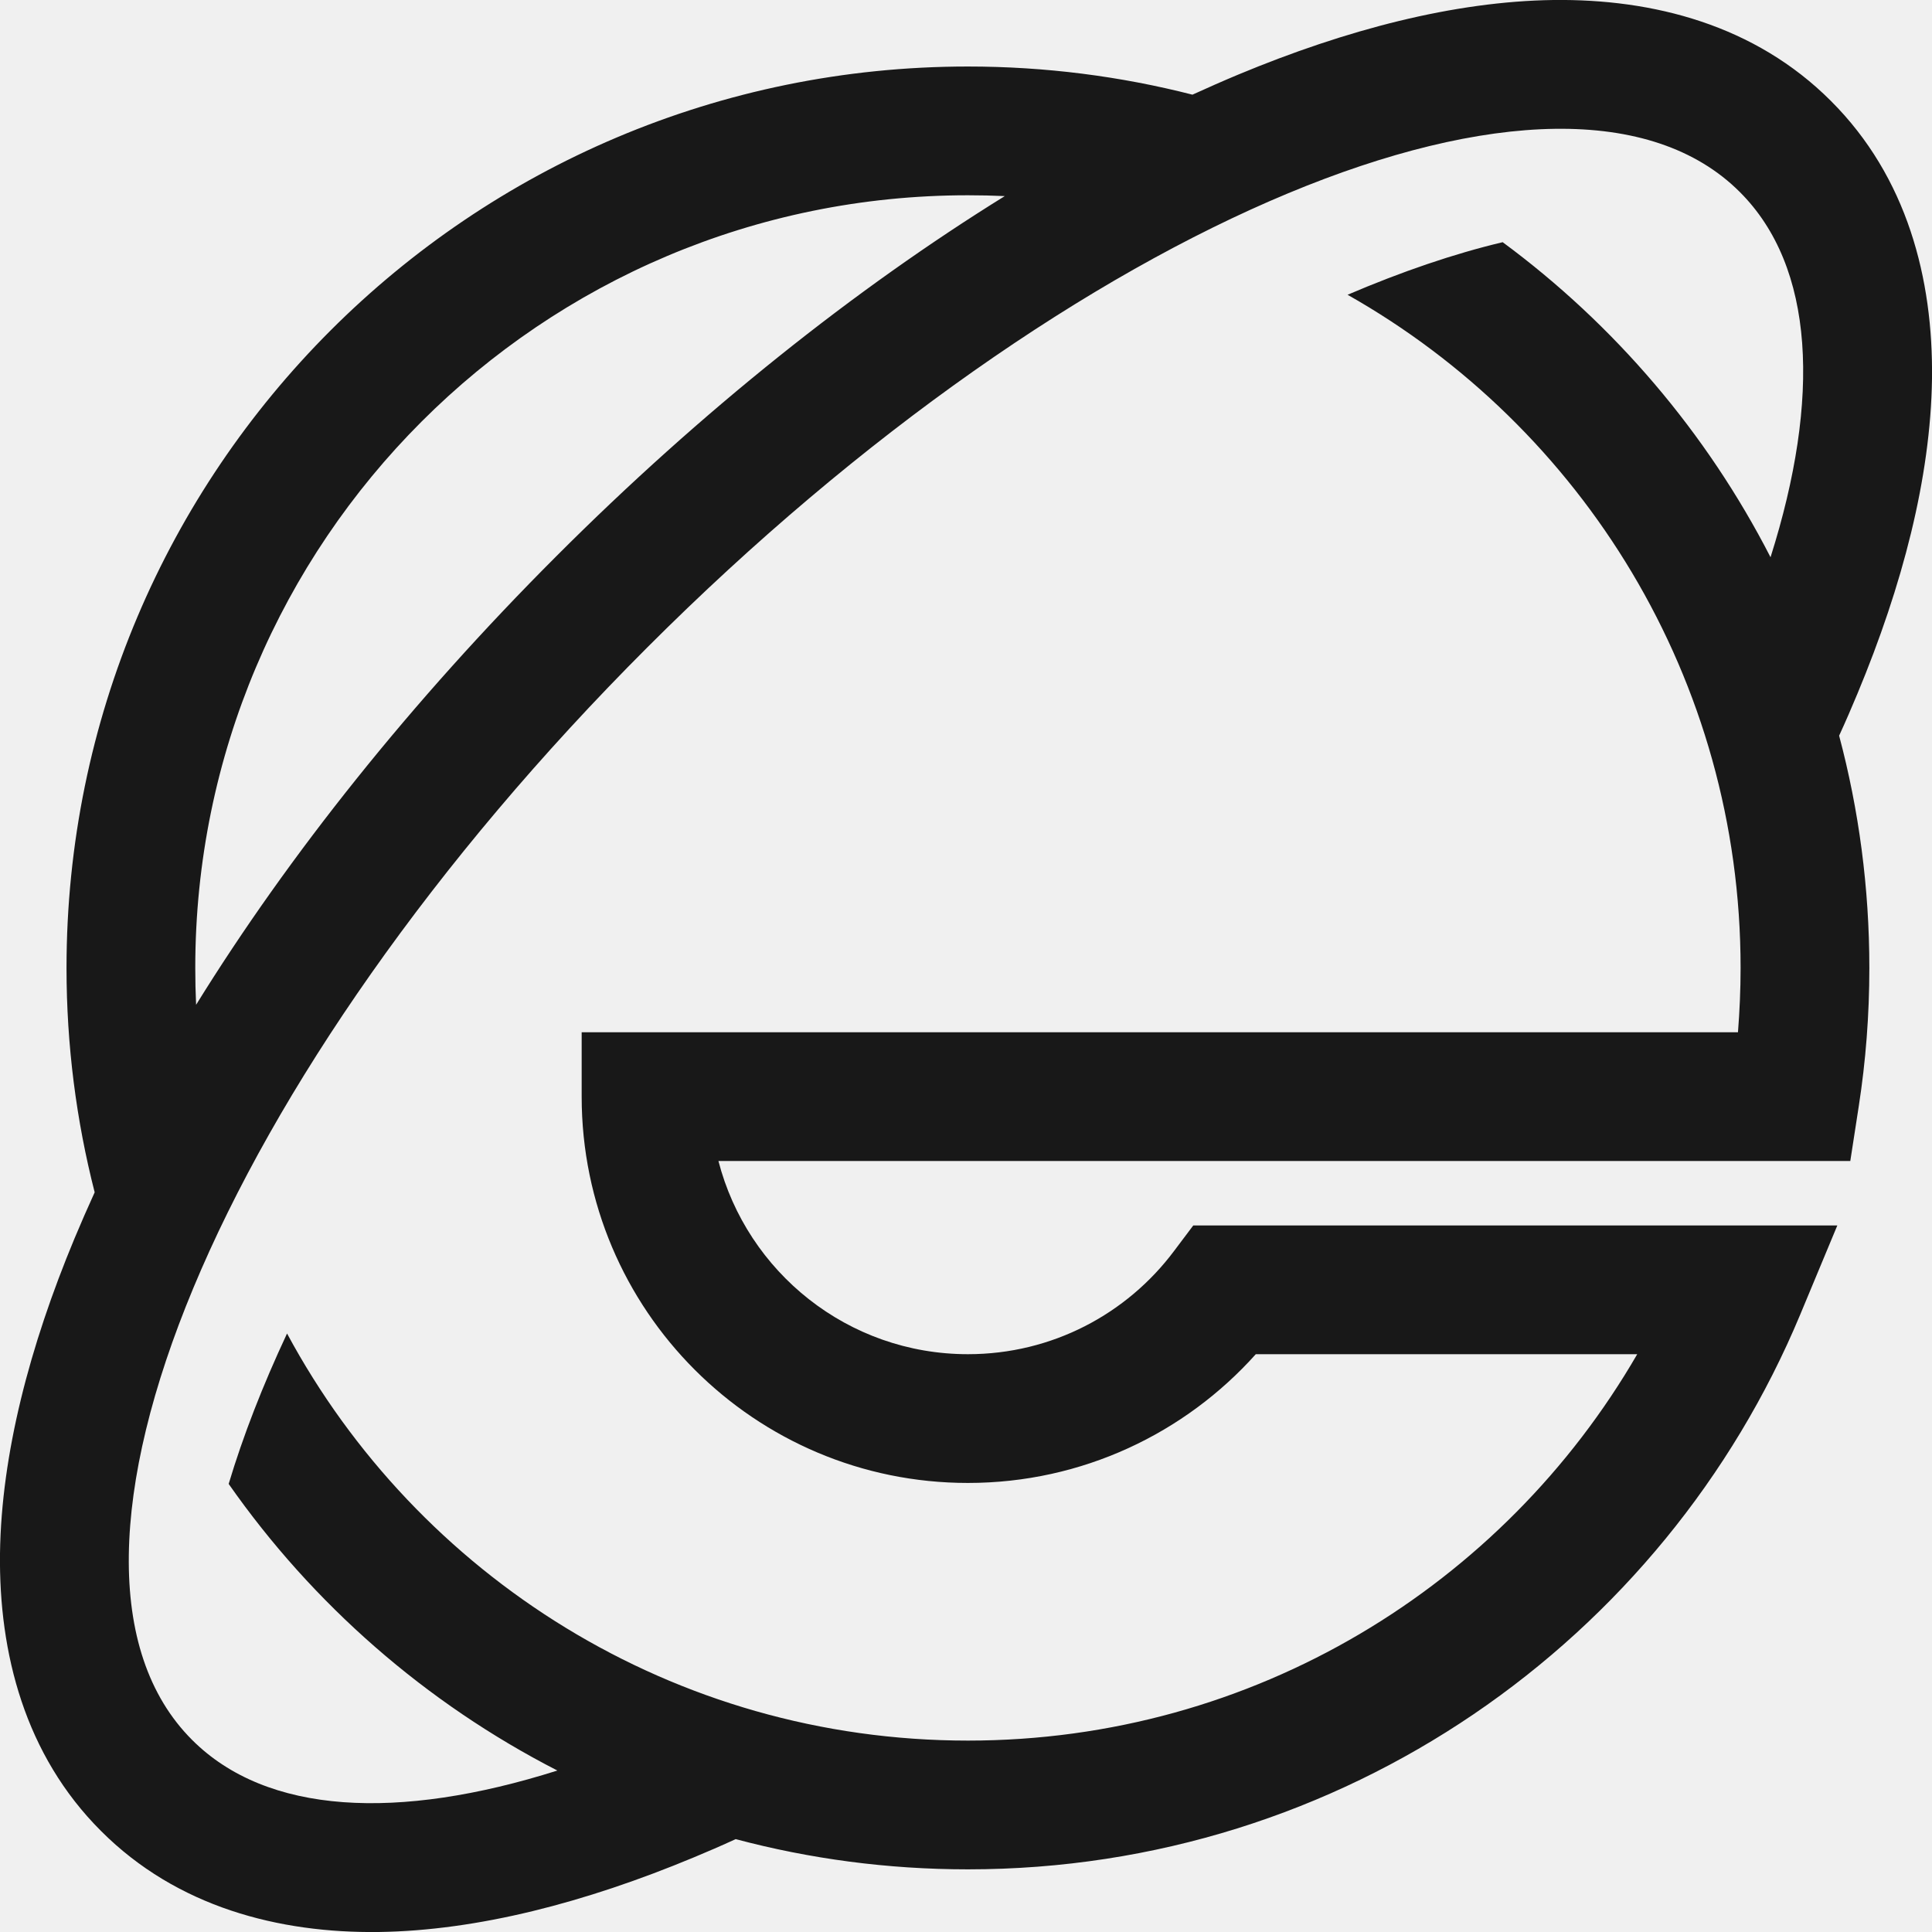
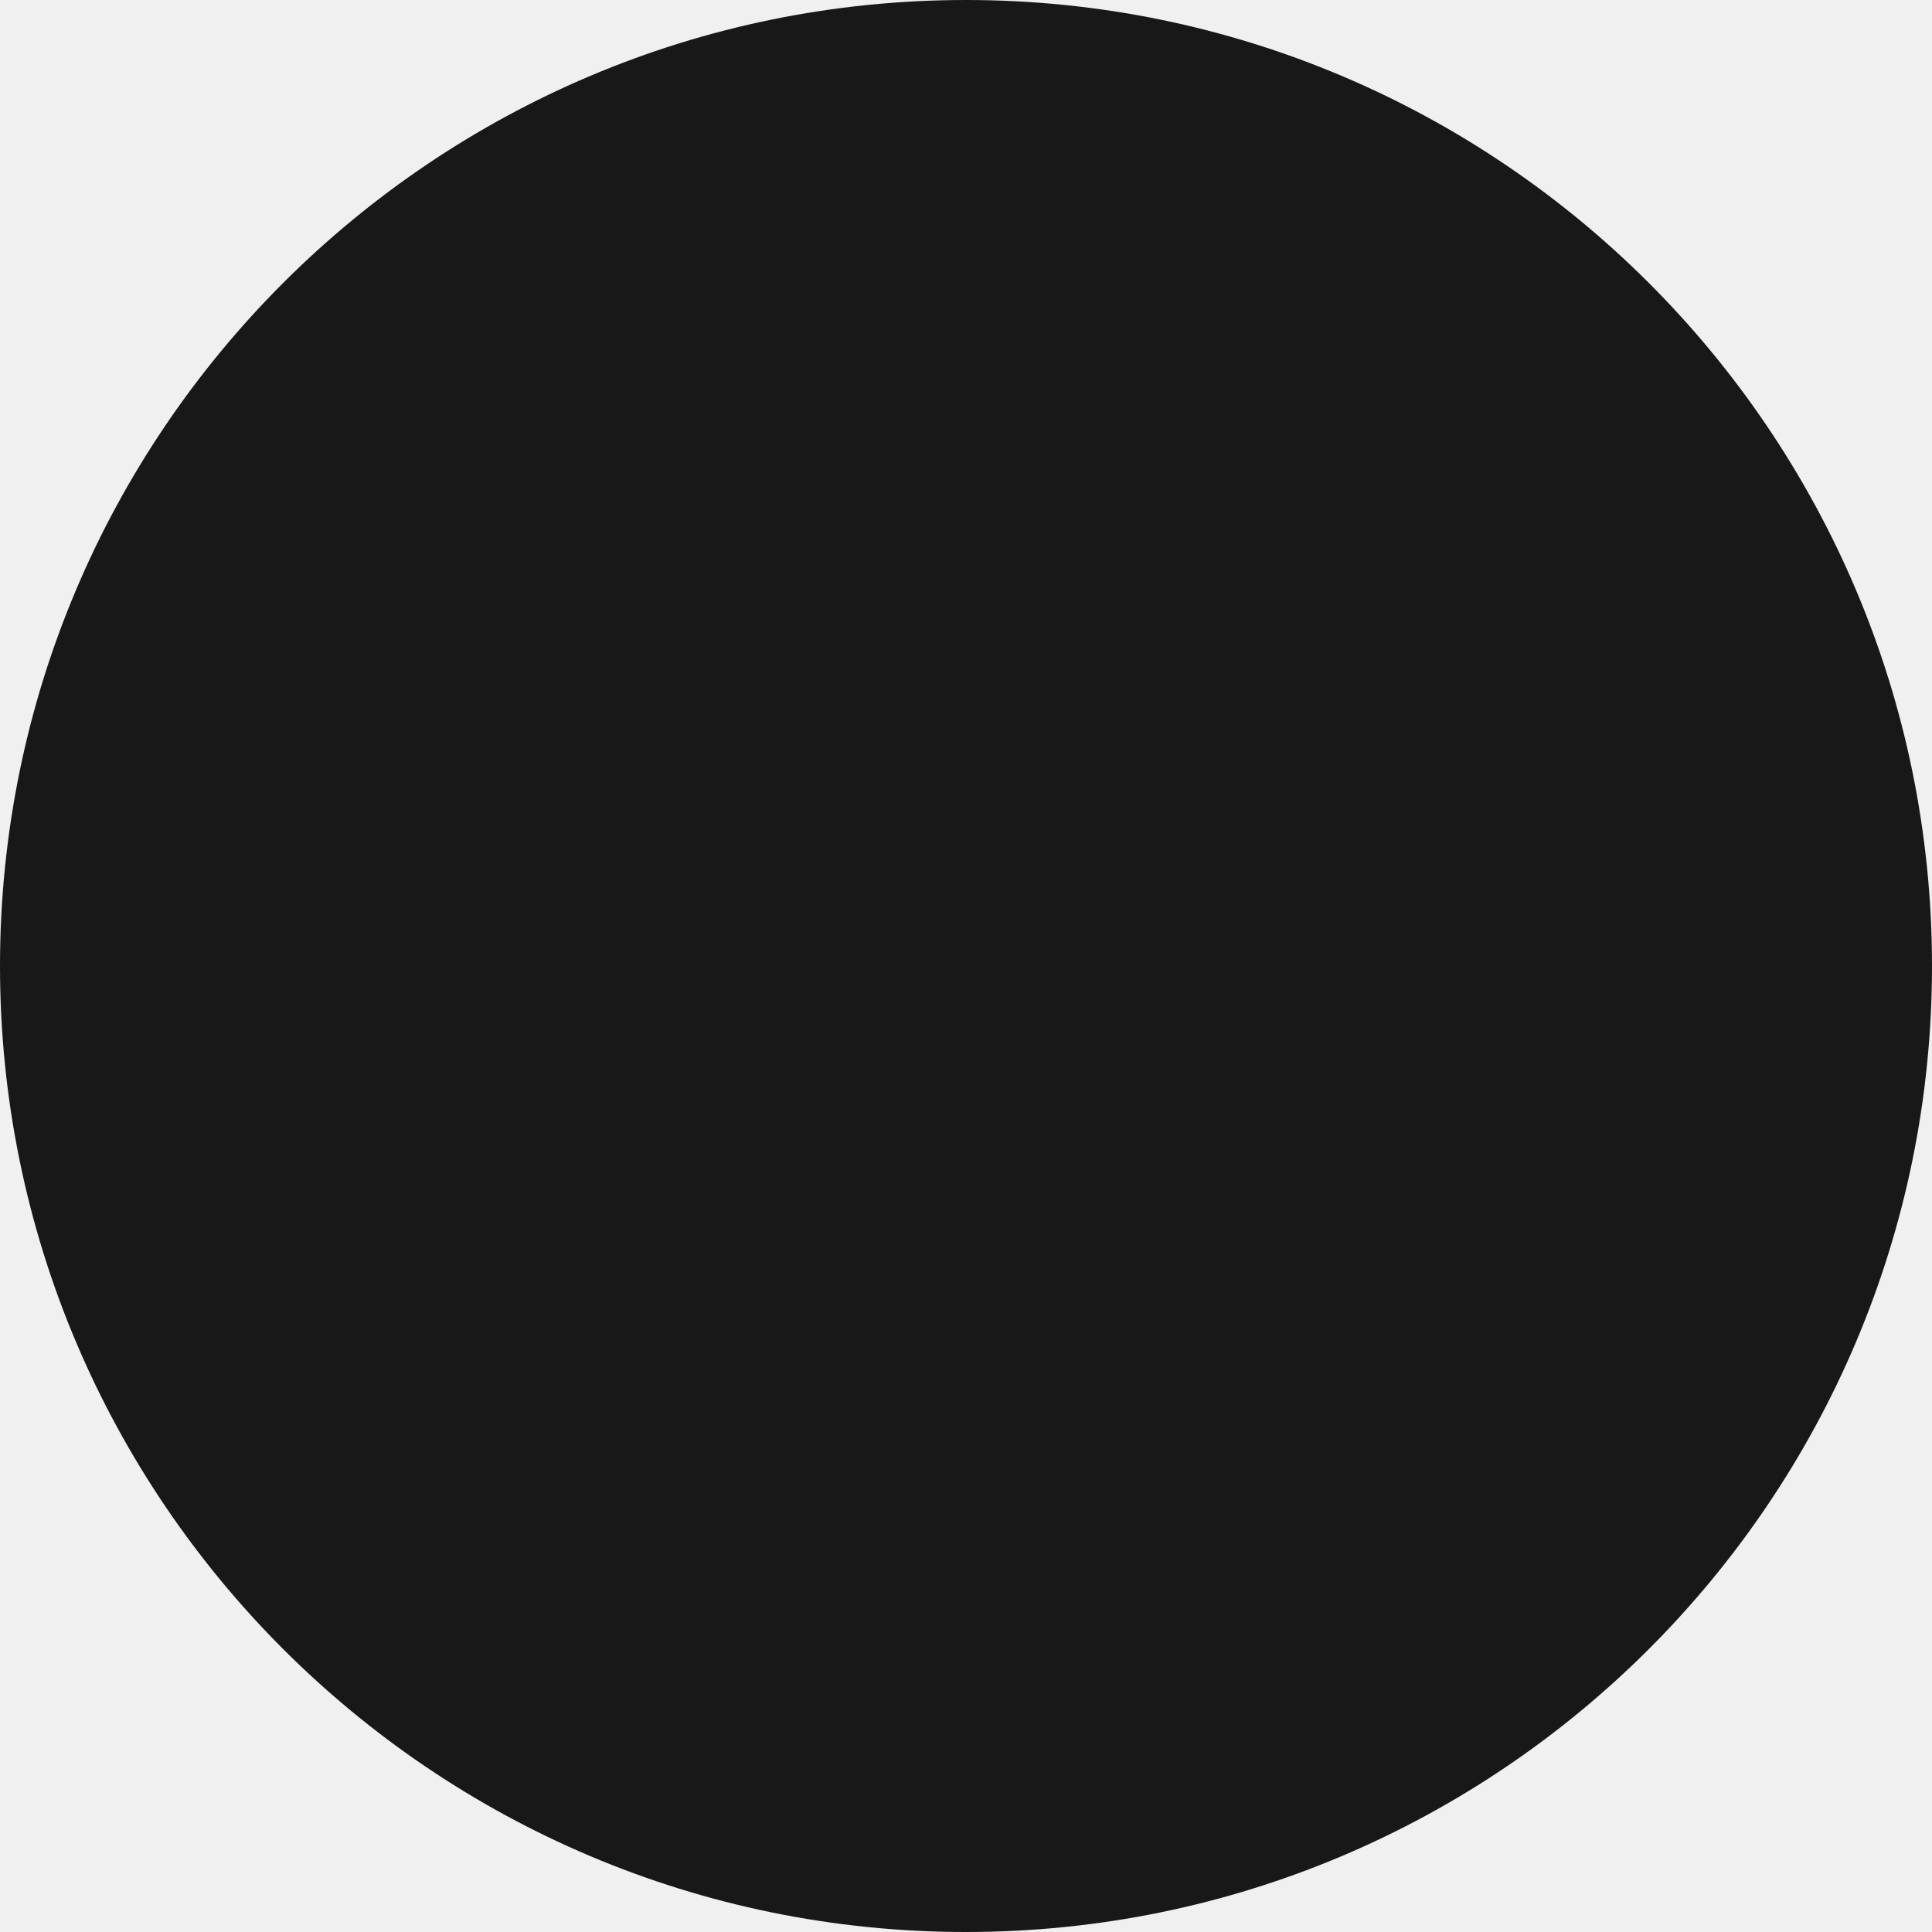
- <svg xmlns="http://www.w3.org/2000/svg" version="1.1" width="14px" height="14px">
+ <svg xmlns="http://www.w3.org/2000/svg" version="1.1" width="2px" height="2px">
  <defs>
    <pattern id="BGPattern" patternUnits="userSpaceOnUse" alignment="0 0" imageRepeat="None" />
-     <mask fill="white" id="Clip385">
-       <path d="M 5.026 13.46  C 4.243 13.786  3.462 13.99  2.744 14  C 2.021 14.009  1.283 13.82  0.732 13.268  C 0.18 12.717  -0.009 11.979  0 11.256  C 0.01 10.538  0.214 9.757  0.54 8.974  C 0.586 8.864  0.635 8.752  0.686 8.64  C 0.553 8.12  0.482 7.575  0.482 7.014  C 0.482 3.406  3.406 0.482  7.014 0.482  C 7.576 0.482  8.121 0.553  8.641 0.686  C 8.753 0.635  8.864 0.586  8.974 0.54  C 9.757 0.214  10.538 0.01  11.256 0  C 11.979 -0.009  12.717 0.18  13.268 0.732  C 13.82 1.283  14.009 2.021  14 2.744  C 13.99 3.462  13.786 4.243  13.46 5.026  C 13.418 5.127  13.374 5.229  13.327 5.331  C 13.47 5.868  13.546 6.432  13.546 7.014  C 13.546 7.355  13.52 7.69  13.469 8.018  L 13.408 8.413  L 5.206 8.413  C 5.414 9.218  6.144 9.813  7.014 9.813  C 7.624 9.813  8.166 9.521  8.507 9.066  L 8.647 8.88  L 13.314 8.88  L 13.045 9.526  C 12.061 11.886  9.732 13.546  7.014 13.546  C 6.432 13.546  5.868 13.47  5.331 13.327  C 5.229 13.374  5.127 13.418  5.026 13.46  Z M 1.392 12.608  C 1.934 13.15  2.885 13.195  4.039 12.83  C 3.085 12.341  2.267 11.625  1.657 10.753  C 1.761 10.406  1.903 10.041  2.08 9.663  C 3.025 11.419  4.88 12.613  7.014 12.613  C 9.086 12.613  10.895 11.487  11.864 9.813  L 9.1 9.813  C 8.588 10.385  7.843 10.746  7.014 10.746  C 5.468 10.746  4.215 9.493  4.215 7.947  L 4.215 7.48  L 12.594 7.48  C 12.606 7.327  12.613 7.171  12.613 7.014  C 12.613 4.921  11.465 3.097  9.765 2.136  C 10.158 1.968  10.535 1.839  10.889 1.755  C 11.699 2.353  12.367 3.135  12.83 4.038  C 13.195 2.885  13.15 1.934  12.608 1.392  C 11.333 0.116  7.788 1.593  4.691 4.691  C 1.593 7.788  0.116 11.333  1.392 12.608  Z M 4.031 4.031  C 5.083 2.978  6.198 2.092  7.281 1.421  C 7.193 1.417  7.104 1.415  7.014 1.415  C 3.922 1.415  1.415 3.922  1.415 7.014  C 1.415 7.103  1.417 7.193  1.421 7.281  C 2.092 6.197  2.979 5.083  4.031 4.031  Z " fill-rule="evenodd" />
+     <mask fill="white" id="Clip572">
+       <path d="M 1 0  C 1.552 0  2 0.448  2 1  C 2 1.552  1.552 2  1 2  C 0.448 2  0 1.552  0 1  C 0 0.448  0.448 0  1 0  Z " fill-rule="evenodd" />
    </mask>
  </defs>
-   <g transform="matrix(1 0 0 1 -341 -777 )">
-     <path d="M 5.026 13.46  C 4.243 13.786  3.462 13.99  2.744 14  C 2.021 14.009  1.283 13.82  0.732 13.268  C 0.18 12.717  -0.009 11.979  0 11.256  C 0.01 10.538  0.214 9.757  0.54 8.974  C 0.586 8.864  0.635 8.752  0.686 8.64  C 0.553 8.12  0.482 7.575  0.482 7.014  C 0.482 3.406  3.406 0.482  7.014 0.482  C 7.576 0.482  8.121 0.553  8.641 0.686  C 8.753 0.635  8.864 0.586  8.974 0.54  C 9.757 0.214  10.538 0.01  11.256 0  C 11.979 -0.009  12.717 0.18  13.268 0.732  C 13.82 1.283  14.009 2.021  14 2.744  C 13.99 3.462  13.786 4.243  13.46 5.026  C 13.418 5.127  13.374 5.229  13.327 5.331  C 13.47 5.868  13.546 6.432  13.546 7.014  C 13.546 7.355  13.52 7.69  13.469 8.018  L 13.408 8.413  L 5.206 8.413  C 5.414 9.218  6.144 9.813  7.014 9.813  C 7.624 9.813  8.166 9.521  8.507 9.066  L 8.647 8.88  L 13.314 8.88  L 13.045 9.526  C 12.061 11.886  9.732 13.546  7.014 13.546  C 6.432 13.546  5.868 13.47  5.331 13.327  C 5.229 13.374  5.127 13.418  5.026 13.46  Z M 1.392 12.608  C 1.934 13.15  2.885 13.195  4.039 12.83  C 3.085 12.341  2.267 11.625  1.657 10.753  C 1.761 10.406  1.903 10.041  2.08 9.663  C 3.025 11.419  4.88 12.613  7.014 12.613  C 9.086 12.613  10.895 11.487  11.864 9.813  L 9.1 9.813  C 8.588 10.385  7.843 10.746  7.014 10.746  C 5.468 10.746  4.215 9.493  4.215 7.947  L 4.215 7.48  L 12.594 7.48  C 12.606 7.327  12.613 7.171  12.613 7.014  C 12.613 4.921  11.465 3.097  9.765 2.136  C 10.158 1.968  10.535 1.839  10.889 1.755  C 11.699 2.353  12.367 3.135  12.83 4.038  C 13.195 2.885  13.15 1.934  12.608 1.392  C 11.333 0.116  7.788 1.593  4.691 4.691  C 1.593 7.788  0.116 11.333  1.392 12.608  Z M 4.031 4.031  C 5.083 2.978  6.198 2.092  7.281 1.421  C 7.193 1.417  7.104 1.415  7.014 1.415  C 3.922 1.415  1.415 3.922  1.415 7.014  C 1.415 7.103  1.417 7.193  1.421 7.281  C 2.092 6.197  2.979 5.083  4.031 4.031  Z " fill-rule="nonzero" fill="rgba(0, 0, 0, 0.898)" stroke="none" transform="matrix(1 0 0 1 341 777 )" class="fill" />
-     <path d="M 5.026 13.46  C 4.243 13.786  3.462 13.99  2.744 14  C 2.021 14.009  1.283 13.82  0.732 13.268  C 0.18 12.717  -0.009 11.979  0 11.256  C 0.01 10.538  0.214 9.757  0.54 8.974  C 0.586 8.864  0.635 8.752  0.686 8.64  C 0.553 8.12  0.482 7.575  0.482 7.014  C 0.482 3.406  3.406 0.482  7.014 0.482  C 7.576 0.482  8.121 0.553  8.641 0.686  C 8.753 0.635  8.864 0.586  8.974 0.54  C 9.757 0.214  10.538 0.01  11.256 0  C 11.979 -0.009  12.717 0.18  13.268 0.732  C 13.82 1.283  14.009 2.021  14 2.744  C 13.99 3.462  13.786 4.243  13.46 5.026  C 13.418 5.127  13.374 5.229  13.327 5.331  C 13.47 5.868  13.546 6.432  13.546 7.014  C 13.546 7.355  13.52 7.69  13.469 8.018  L 13.408 8.413  L 5.206 8.413  C 5.414 9.218  6.144 9.813  7.014 9.813  C 7.624 9.813  8.166 9.521  8.507 9.066  L 8.647 8.88  L 13.314 8.88  L 13.045 9.526  C 12.061 11.886  9.732 13.546  7.014 13.546  C 6.432 13.546  5.868 13.47  5.331 13.327  C 5.229 13.374  5.127 13.418  5.026 13.46  Z " stroke-width="0" stroke-dasharray="0" stroke="rgba(255, 255, 255, 0)" fill="none" transform="matrix(1 0 0 1 341 777 )" class="stroke" mask="url(#Clip385)" />
-     <path d="M 1.392 12.608  C 1.934 13.15  2.885 13.195  4.039 12.83  C 3.085 12.341  2.267 11.625  1.657 10.753  C 1.761 10.406  1.903 10.041  2.08 9.663  C 3.025 11.419  4.88 12.613  7.014 12.613  C 9.086 12.613  10.895 11.487  11.864 9.813  L 9.1 9.813  C 8.588 10.385  7.843 10.746  7.014 10.746  C 5.468 10.746  4.215 9.493  4.215 7.947  L 4.215 7.48  L 12.594 7.48  C 12.606 7.327  12.613 7.171  12.613 7.014  C 12.613 4.921  11.465 3.097  9.765 2.136  C 10.158 1.968  10.535 1.839  10.889 1.755  C 11.699 2.353  12.367 3.135  12.83 4.038  C 13.195 2.885  13.15 1.934  12.608 1.392  C 11.333 0.116  7.788 1.593  4.691 4.691  C 1.593 7.788  0.116 11.333  1.392 12.608  Z " stroke-width="0" stroke-dasharray="0" stroke="rgba(255, 255, 255, 0)" fill="none" transform="matrix(1 0 0 1 341 777 )" class="stroke" mask="url(#Clip385)" />
-     <path d="M 4.031 4.031  C 5.083 2.978  6.198 2.092  7.281 1.421  C 7.193 1.417  7.104 1.415  7.014 1.415  C 3.922 1.415  1.415 3.922  1.415 7.014  C 1.415 7.103  1.417 7.193  1.421 7.281  C 2.092 6.197  2.979 5.083  4.031 4.031  Z " stroke-width="0" stroke-dasharray="0" stroke="rgba(255, 255, 255, 0)" fill="none" transform="matrix(1 0 0 1 341 777 )" class="stroke" mask="url(#Clip385)" />
+   <g transform="matrix(1 0 0 1 -630 -662 )">
+     <path d="M 1 0  C 1.552 0  2 0.448  2 1  C 2 1.552  1.552 2  1 2  C 0.448 2  0 1.552  0 1  C 0 0.448  0.448 0  1 0  Z " fill-rule="nonzero" fill="rgba(0, 0, 0, 0.898)" stroke="none" transform="matrix(1 0 0 1 630 662 )" class="fill" />
+     <path d="M 1 0  C 1.552 0  2 0.448  2 1  C 2 1.552  1.552 2  1 2  C 0.448 2  0 1.552  0 1  C 0 0.448  0.448 0  1 0  Z " stroke-width="0" stroke-dasharray="0" stroke="rgba(255, 255, 255, 0)" fill="none" transform="matrix(1 0 0 1 630 662 )" class="stroke" mask="url(#Clip572)" />
  </g>
</svg>
